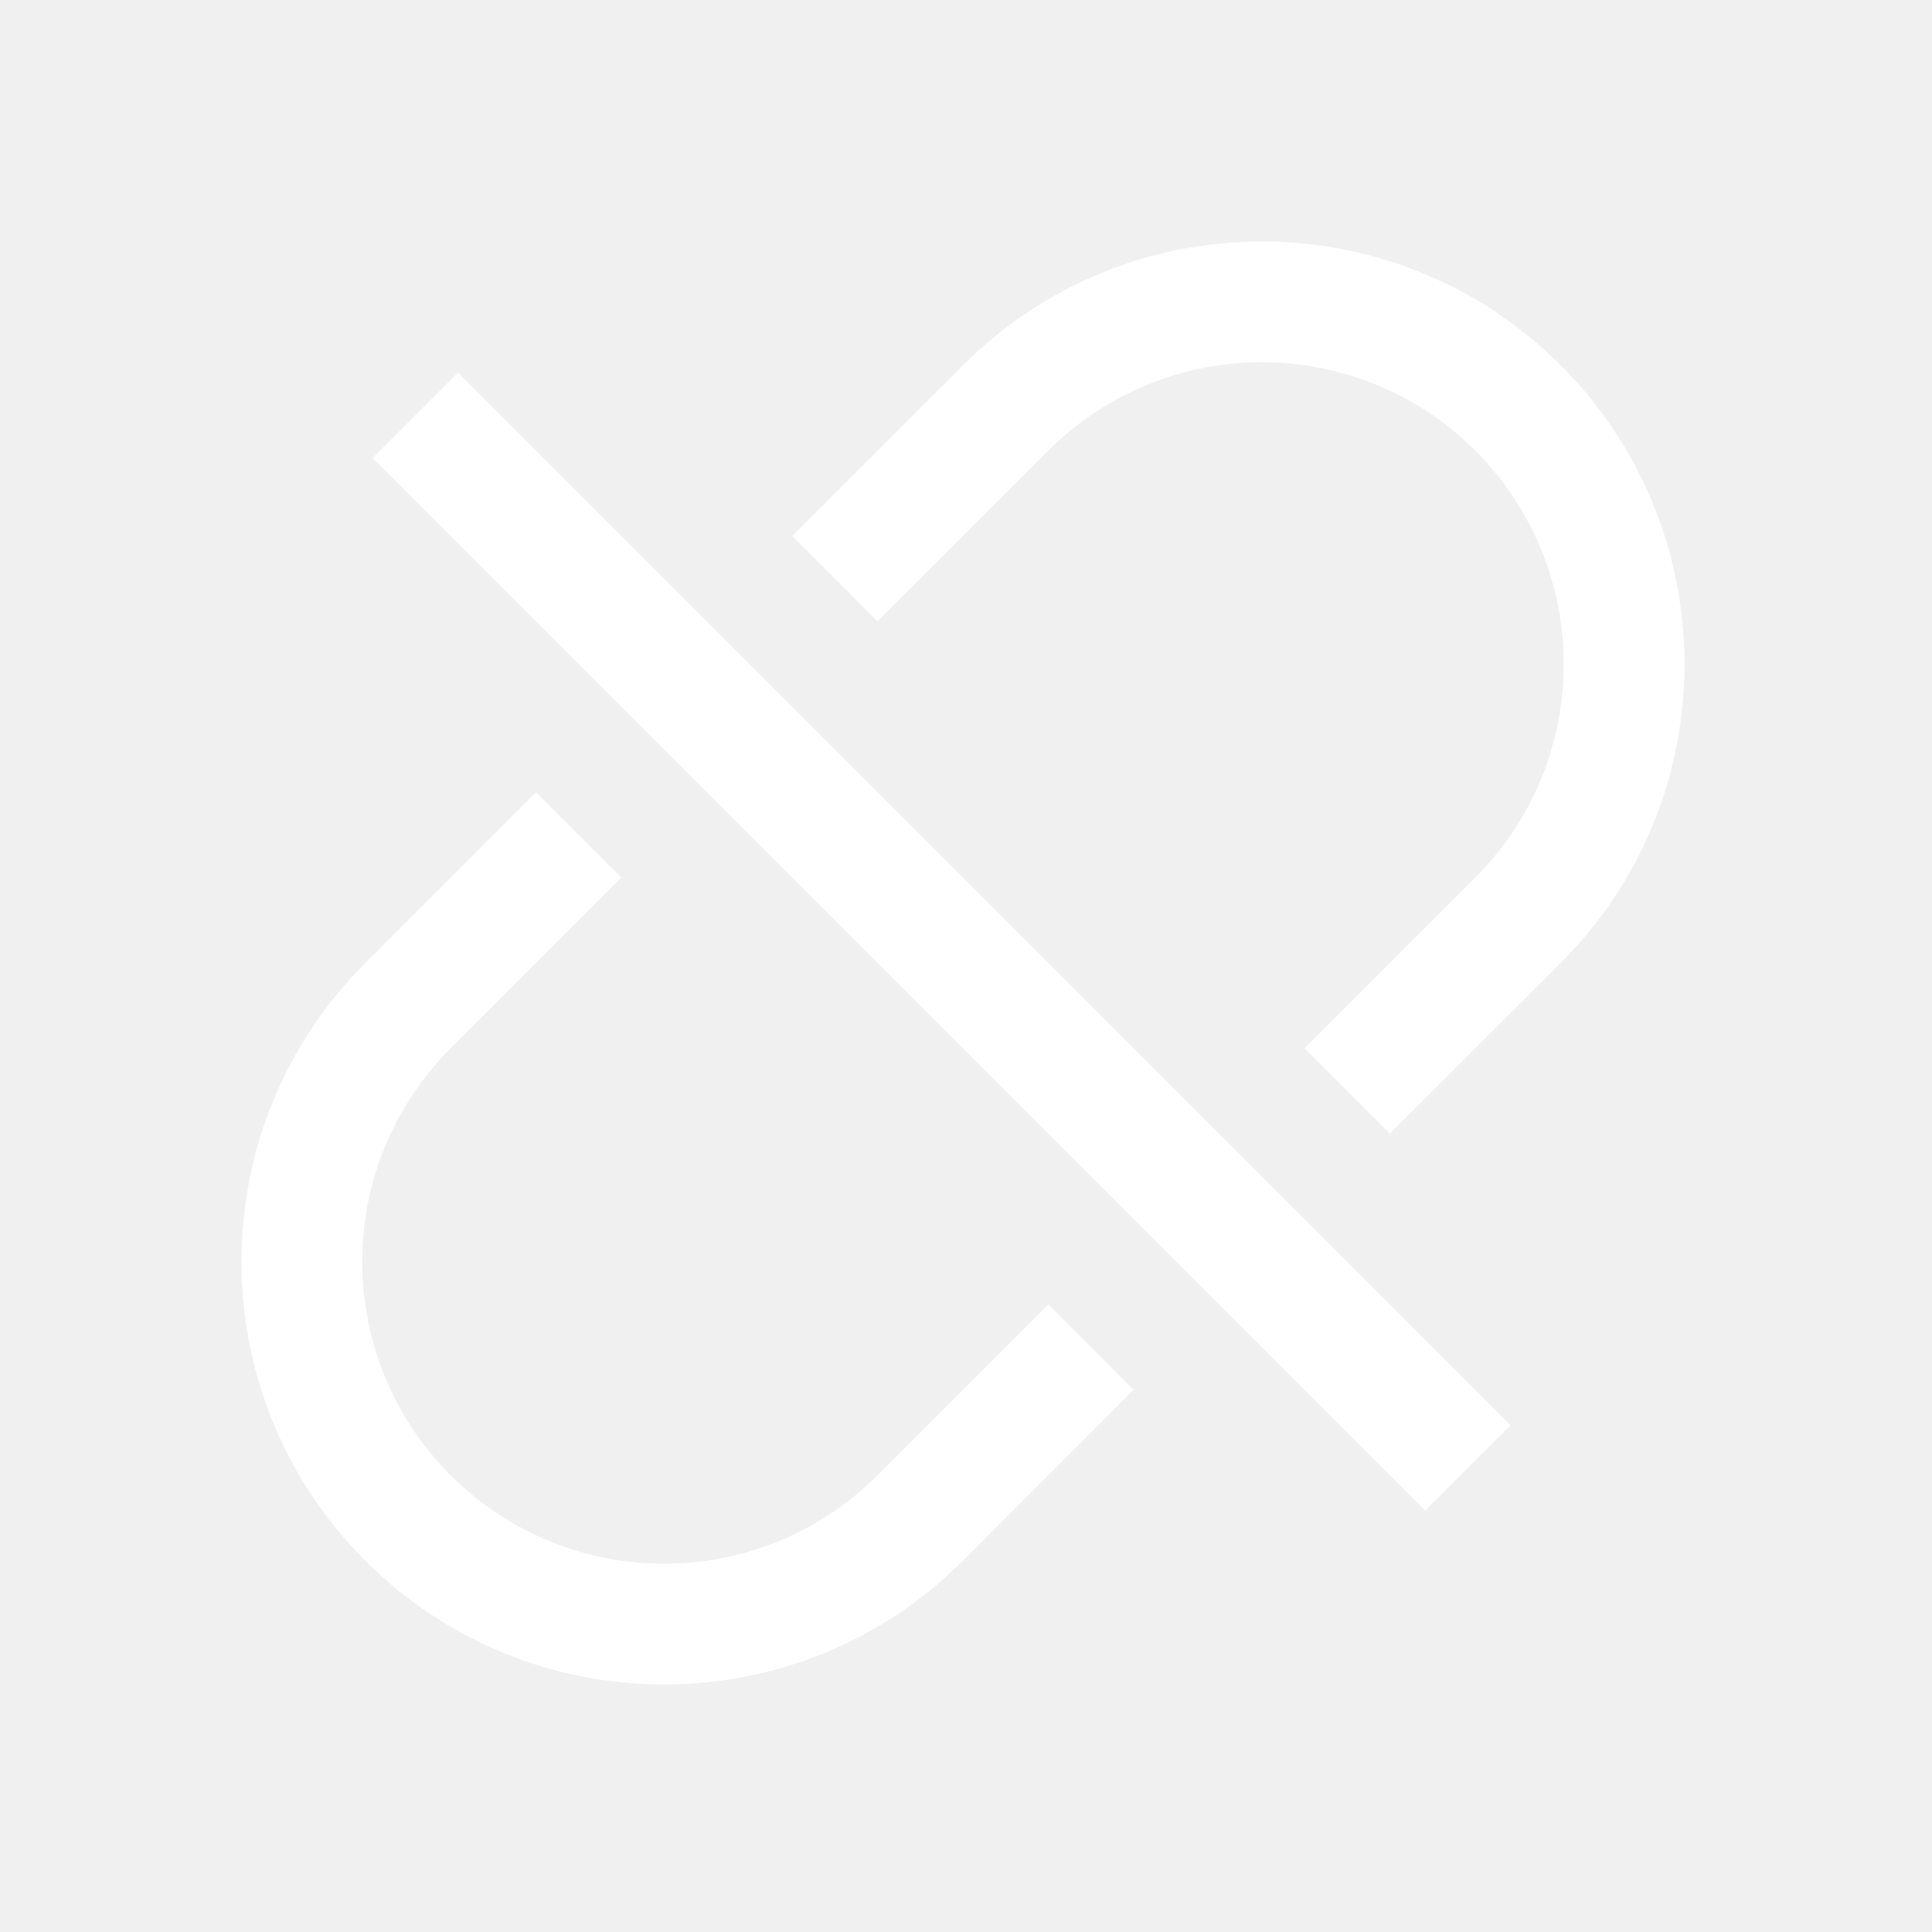
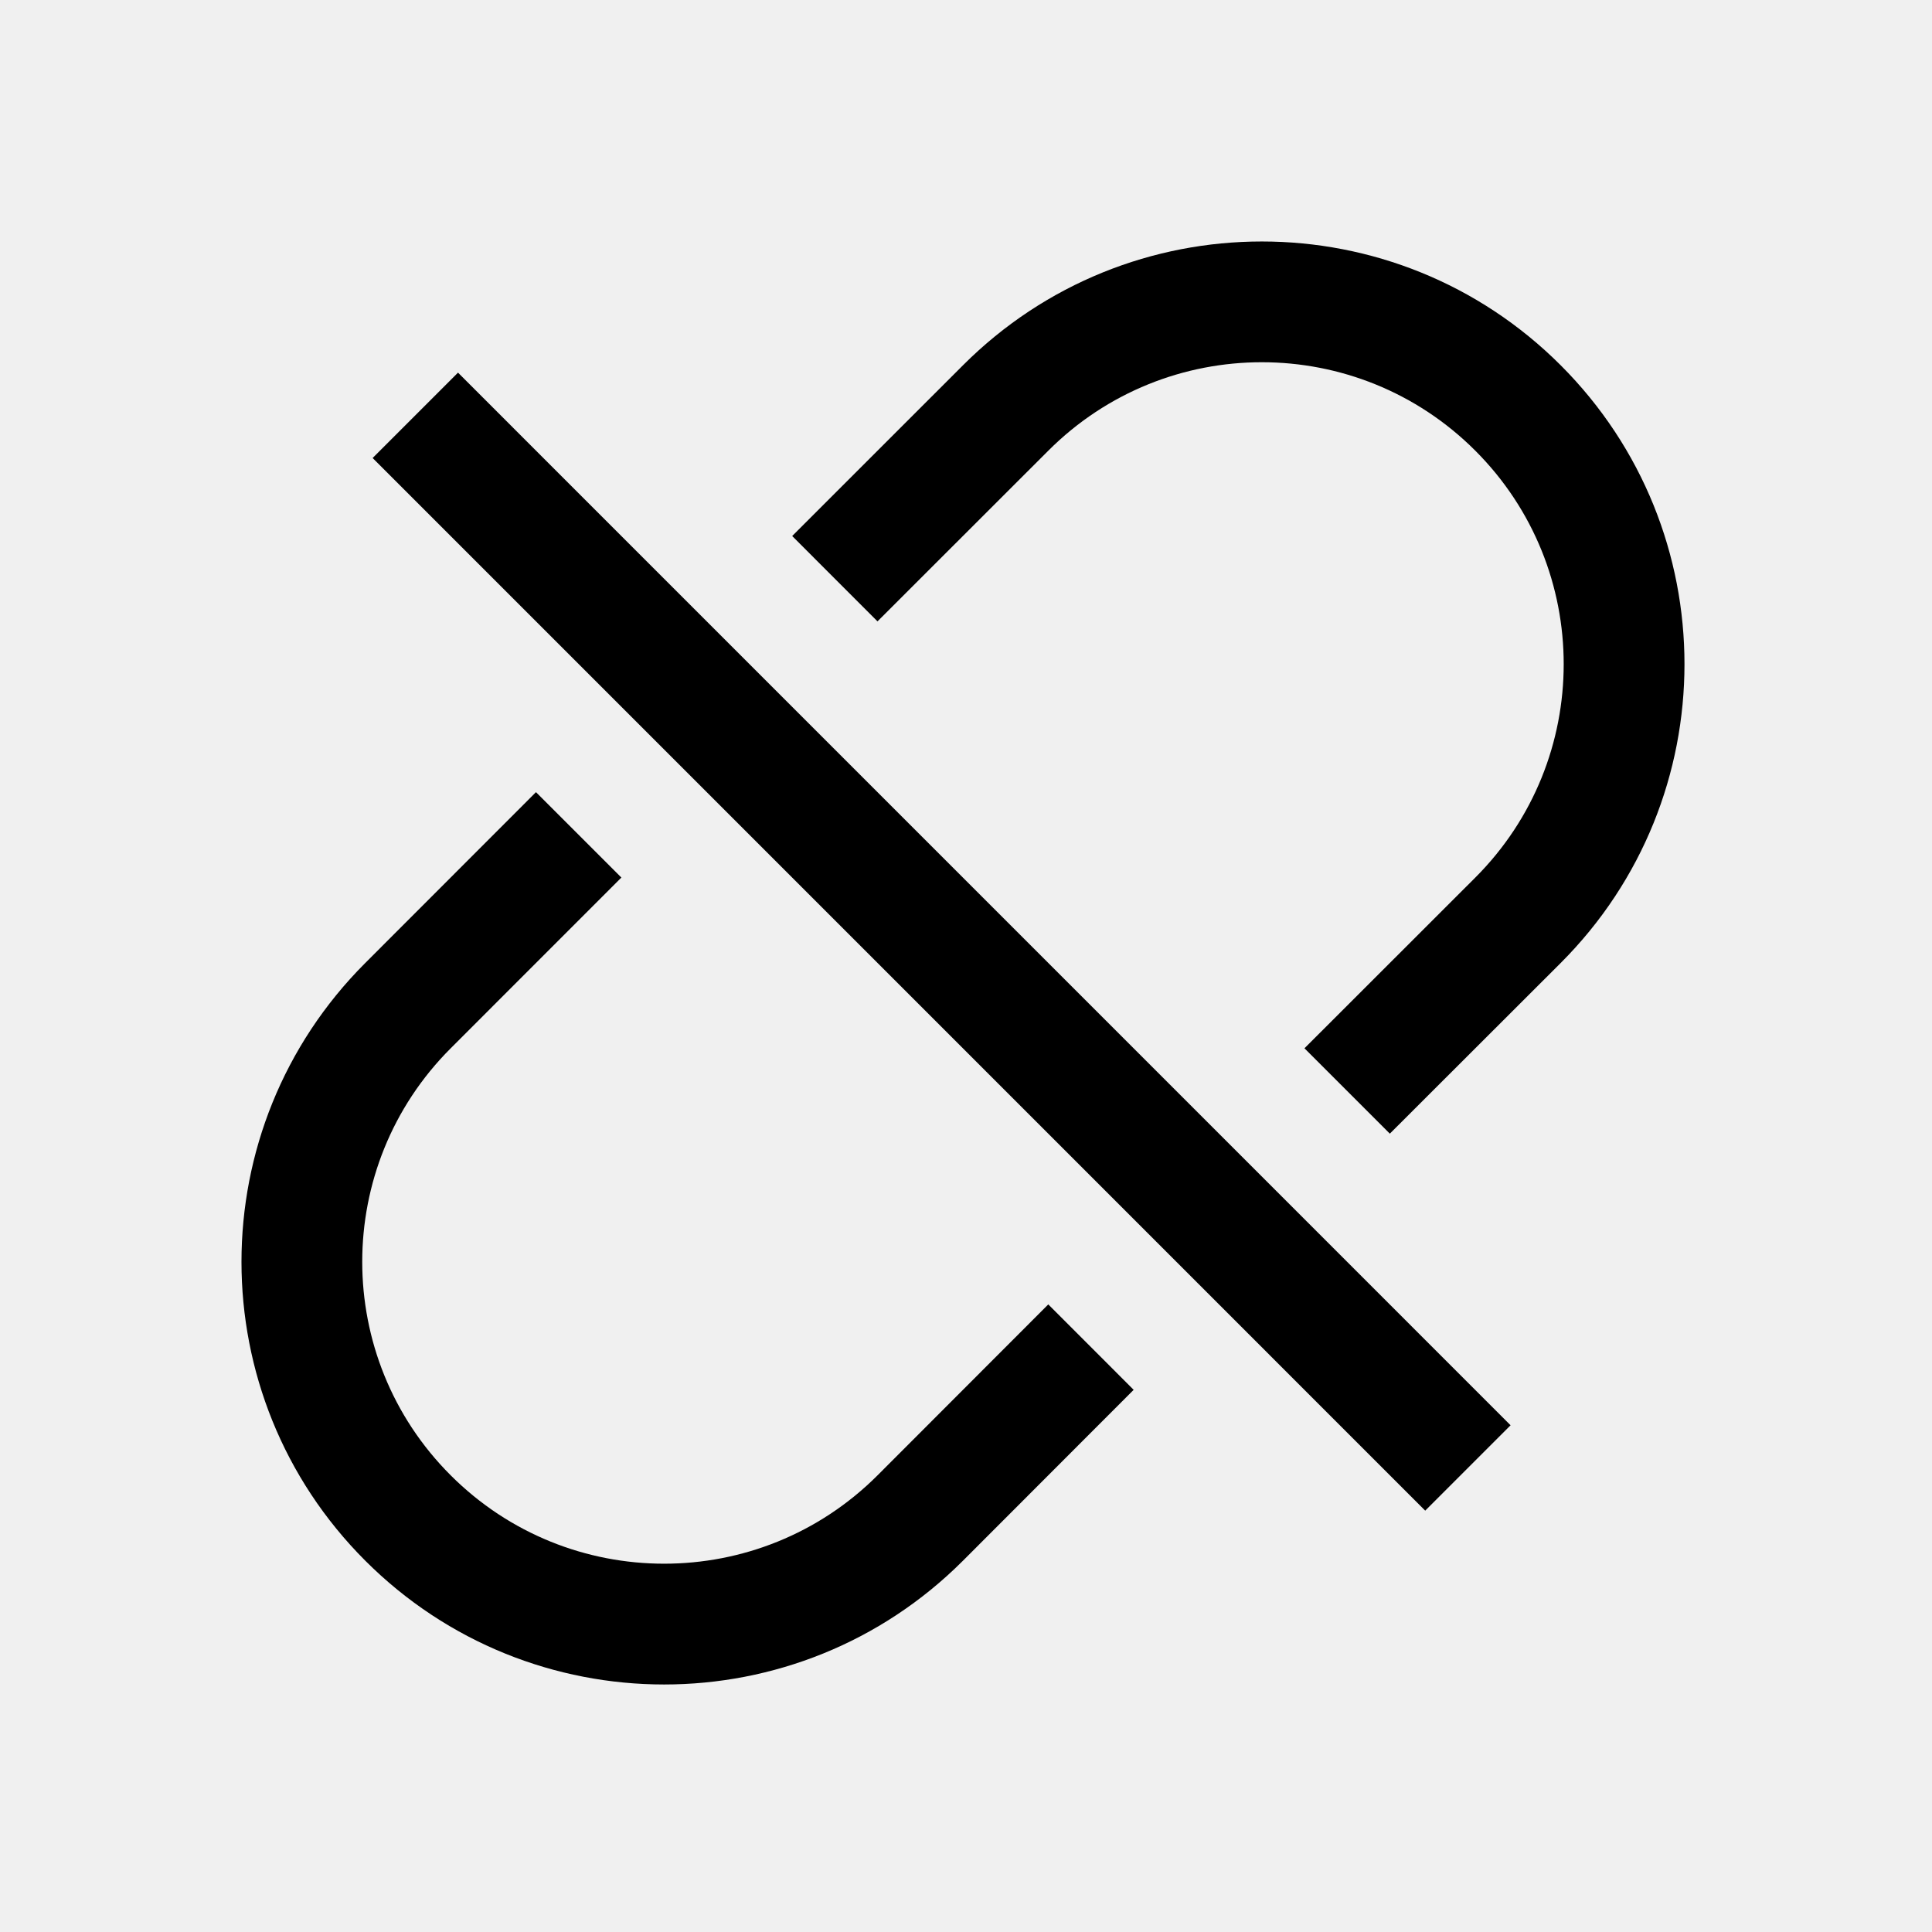
<svg xmlns="http://www.w3.org/2000/svg" class="icon" width="200px" height="200.00px" viewBox="0 0 1024 1024" version="1.1">
-   <path fill="#ffffff" d="M242.752 197.504L800.64 755.424l-45.248 45.248L197.504 242.752l45.248-45.248z m41.344 222.368l45.248 45.248-90.496 90.528a160 160 0 0 0 226.304 226.272l90.464-90.56 45.248 45.28-90.464 90.56a224 224 0 0 1-316.8-316.8l90.496-90.56z m135.776-135.776L510.4 193.6a224 224 0 1 1 316.8 316.8l-90.56 90.464-45.248-45.248 90.528-90.464a160 160 0 1 0-226.272-226.304l-90.56 90.496-45.216-45.248z" />
+   <path d="M242.752 197.504L800.64 755.424l-45.248 45.248L197.504 242.752l45.248-45.248z m41.344 222.368l45.248 45.248-90.496 90.528a160 160 0 0 0 226.304 226.272l90.464-90.56 45.248 45.28-90.464 90.56a224 224 0 0 1-316.8-316.8l90.496-90.56z m135.776-135.776L510.4 193.6a224 224 0 1 1 316.8 316.8l-90.56 90.464-45.248-45.248 90.528-90.464a160 160 0 1 0-226.272-226.304l-90.56 90.496-45.216-45.248z" />
</svg>
